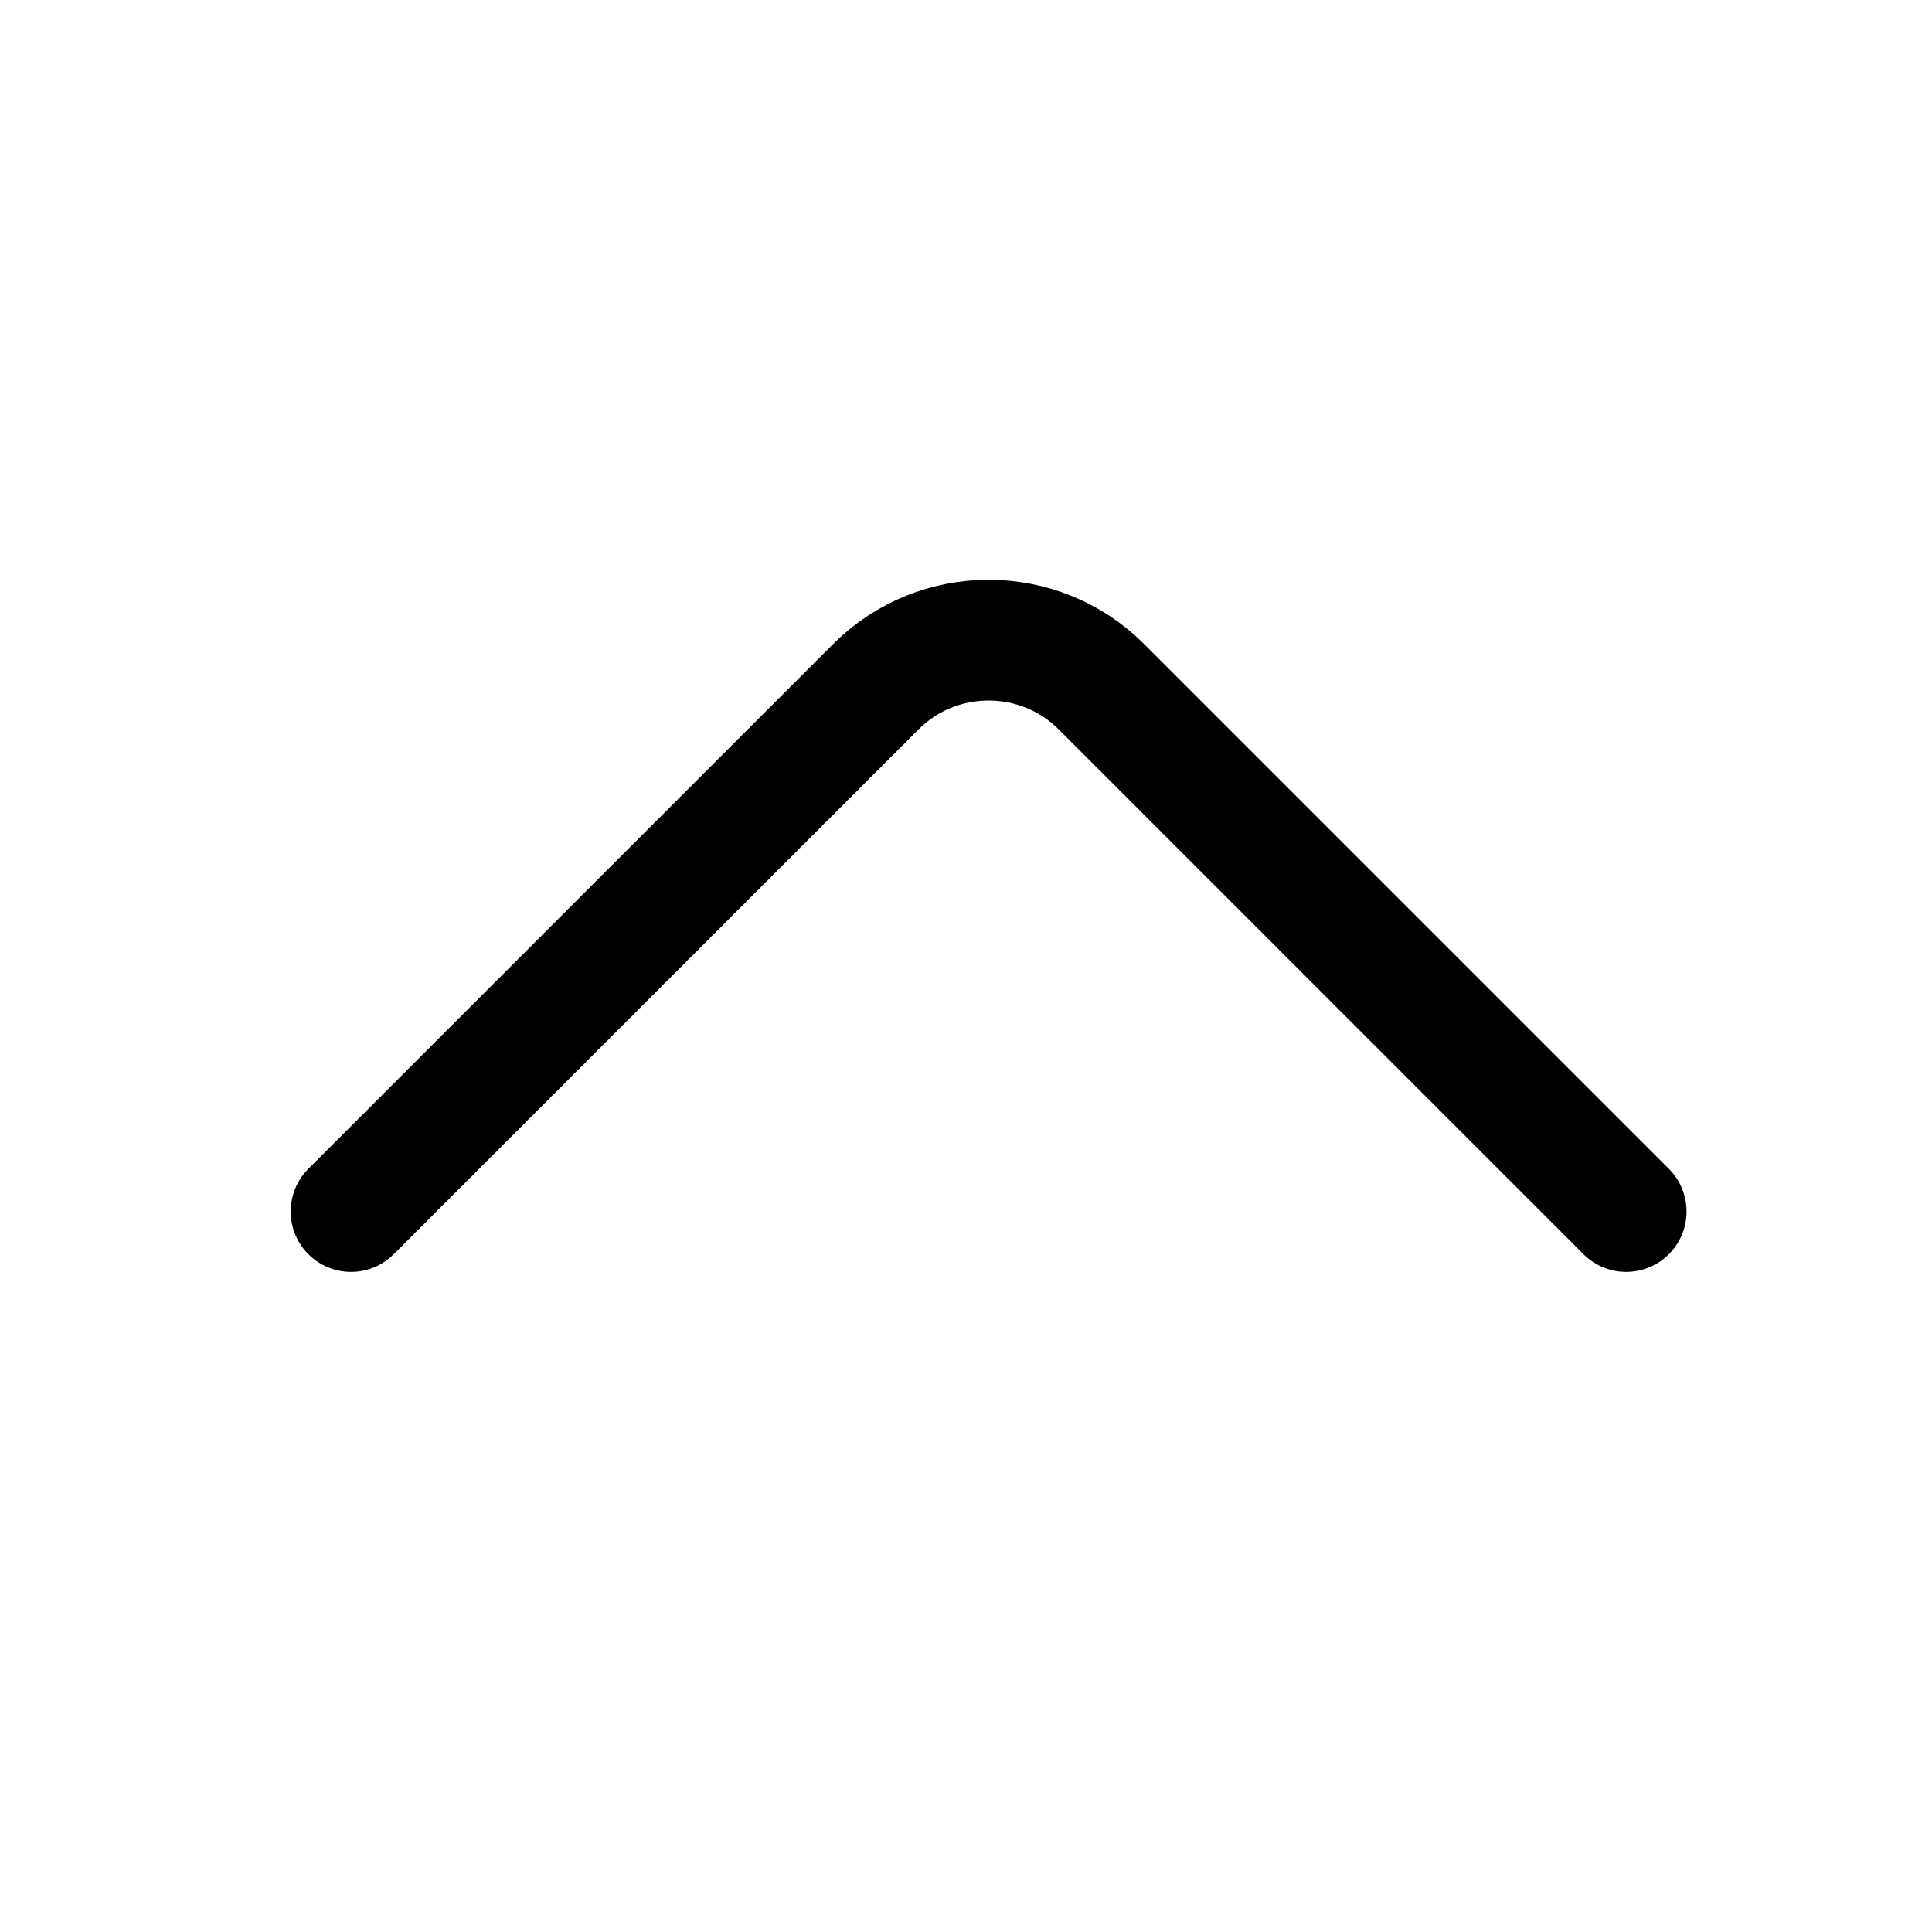
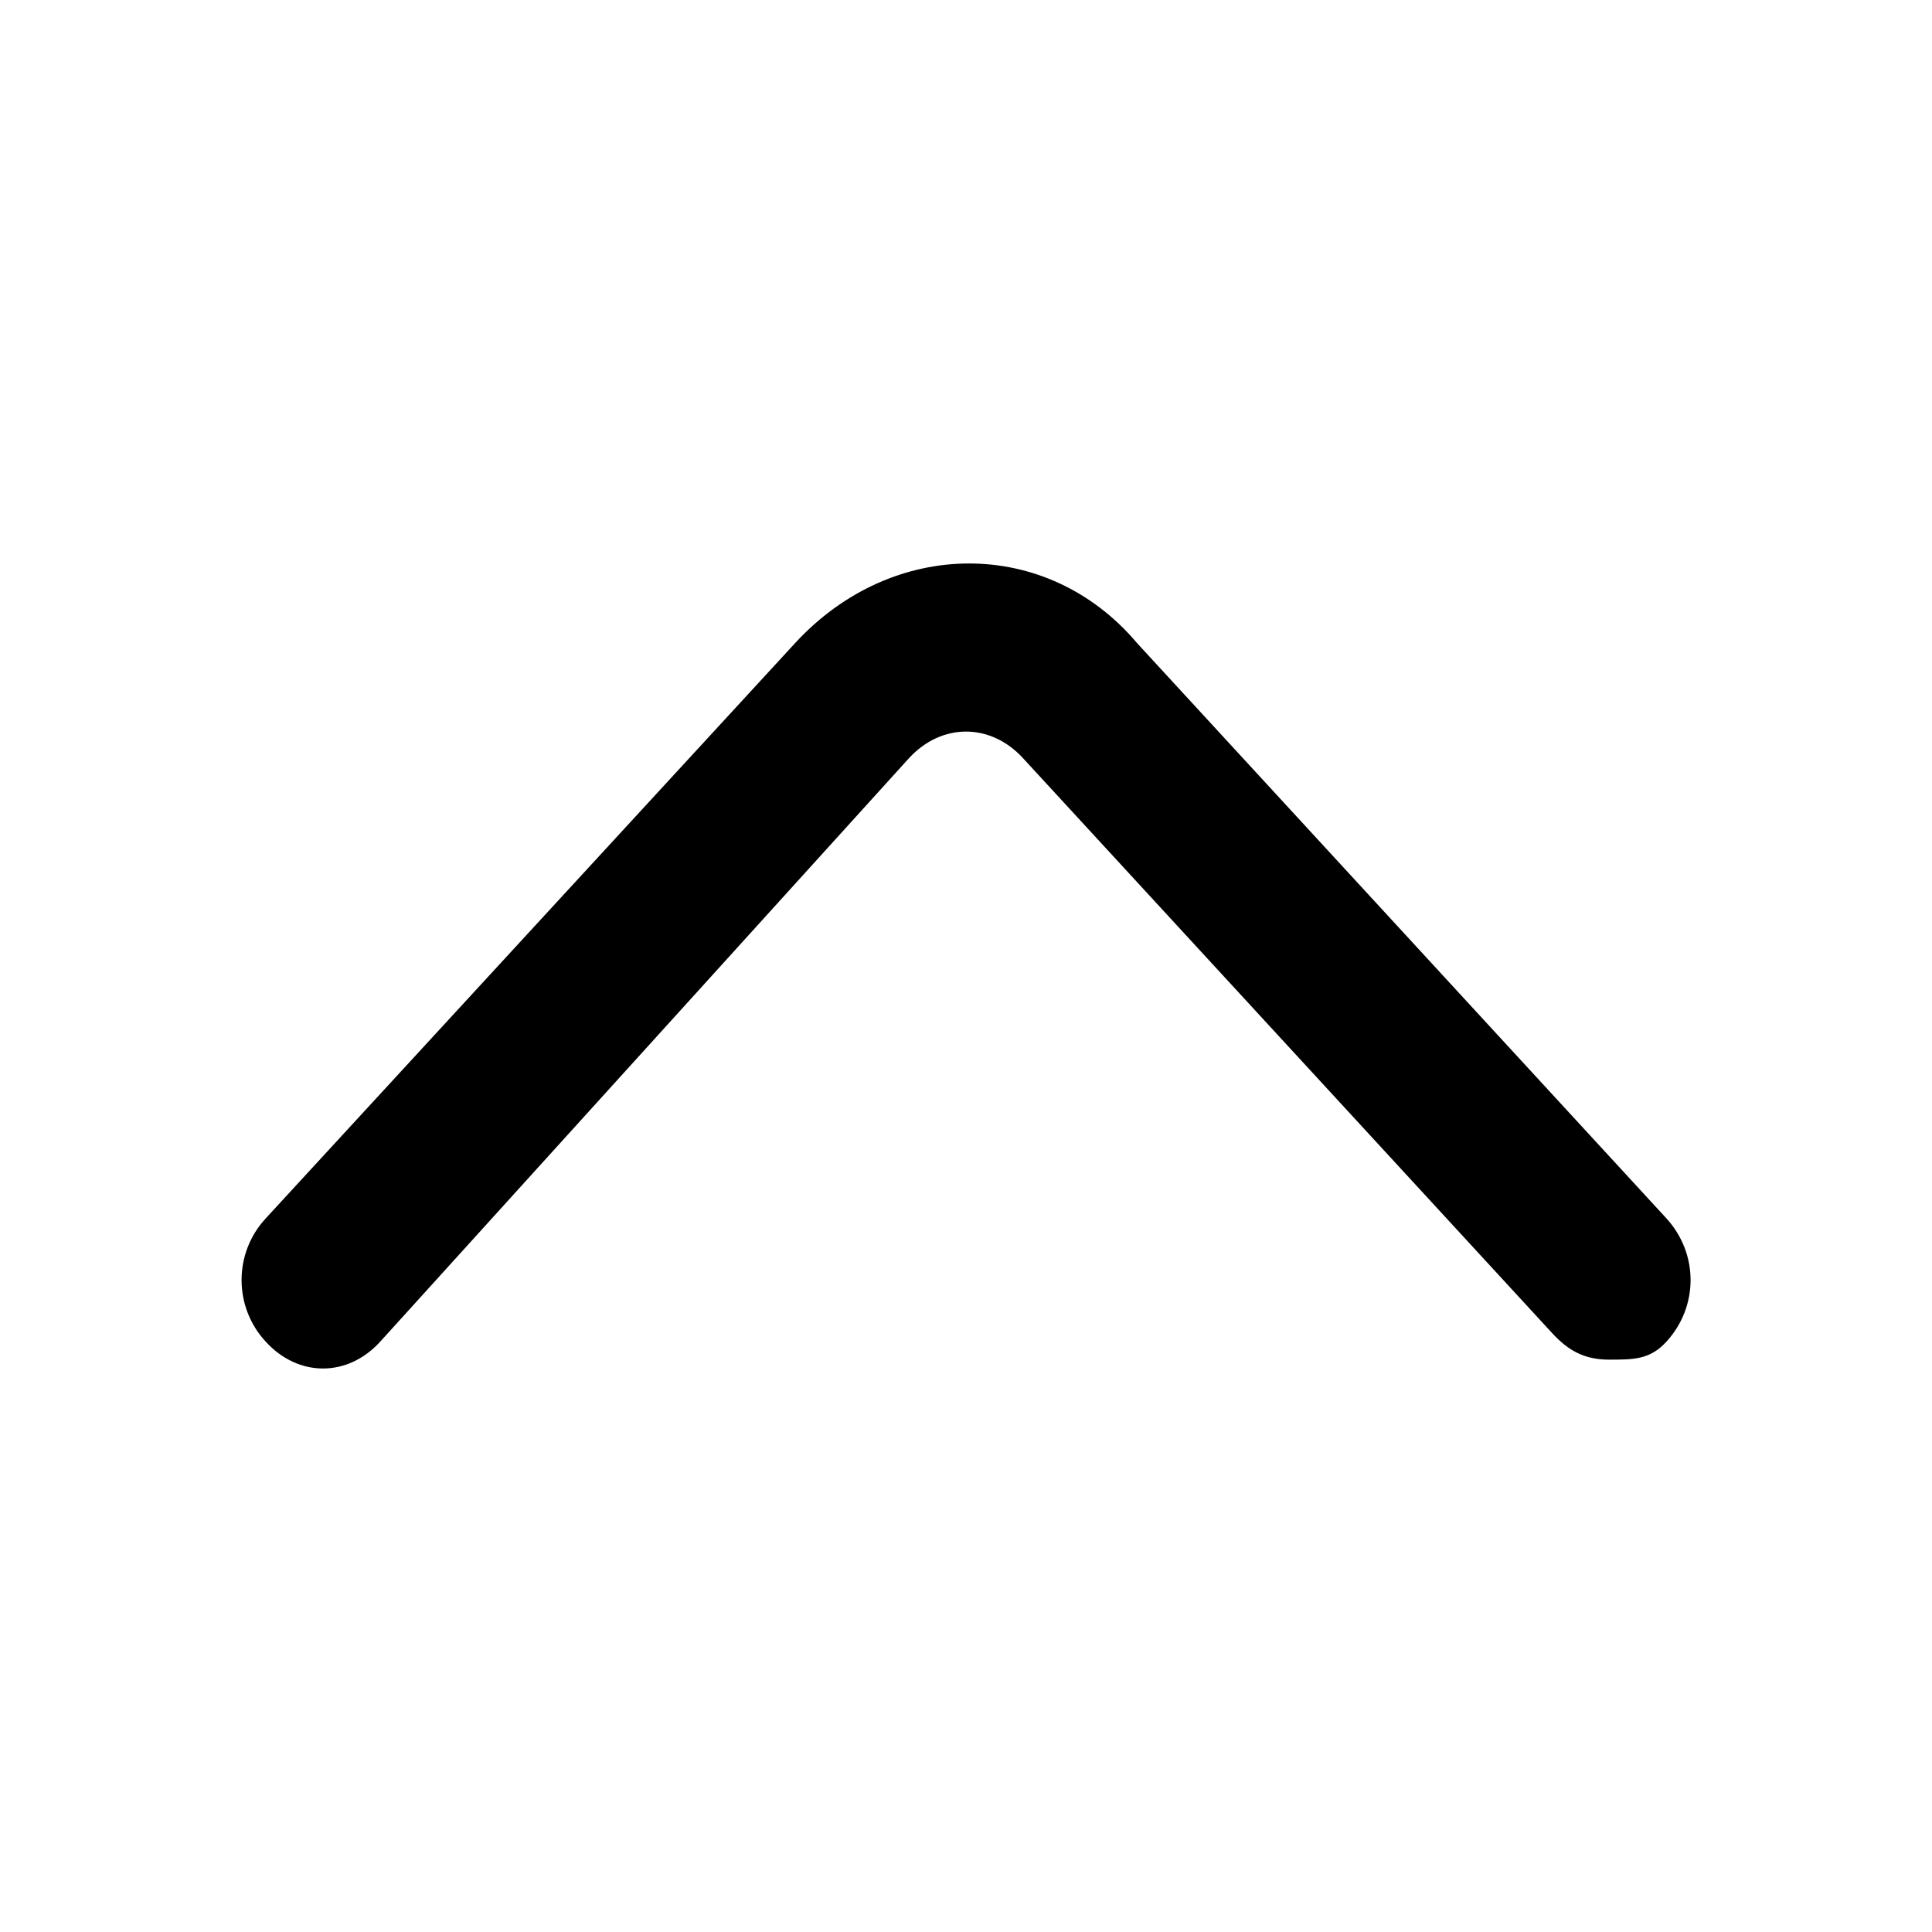
- <svg xmlns="http://www.w3.org/2000/svg" width="24" height="24" viewBox="0 0 24 24" fill="none">
-   <path d="m20.201 15.05-6.52-6.52c-.77-.77-2.03-.77-2.8 0l-6.52 6.52" stroke="currentColor" stroke-width="1.5" stroke-miterlimit="10" stroke-linecap="round" stroke-linejoin="round" />
+ <svg xmlns="http://www.w3.org/2000/svg" width="24" height="24" fill="none" viewBox="0 0 24 24">
+   <path fill="currentColor" d="M19.989 16.89c-.304 0-.506-.11-.708-.33l-6.573-7.142c-.405-.44-1.011-.44-1.416 0L4.72 16.67c-.404.44-1.011.44-1.416 0a1.127 1.127 0 0 1 0-1.538l6.573-7.143c1.214-1.319 3.135-1.319 4.248 0l6.573 7.143c.404.44.404 1.099 0 1.538-.203.22-.405.22-.708.22z" />
</svg>
